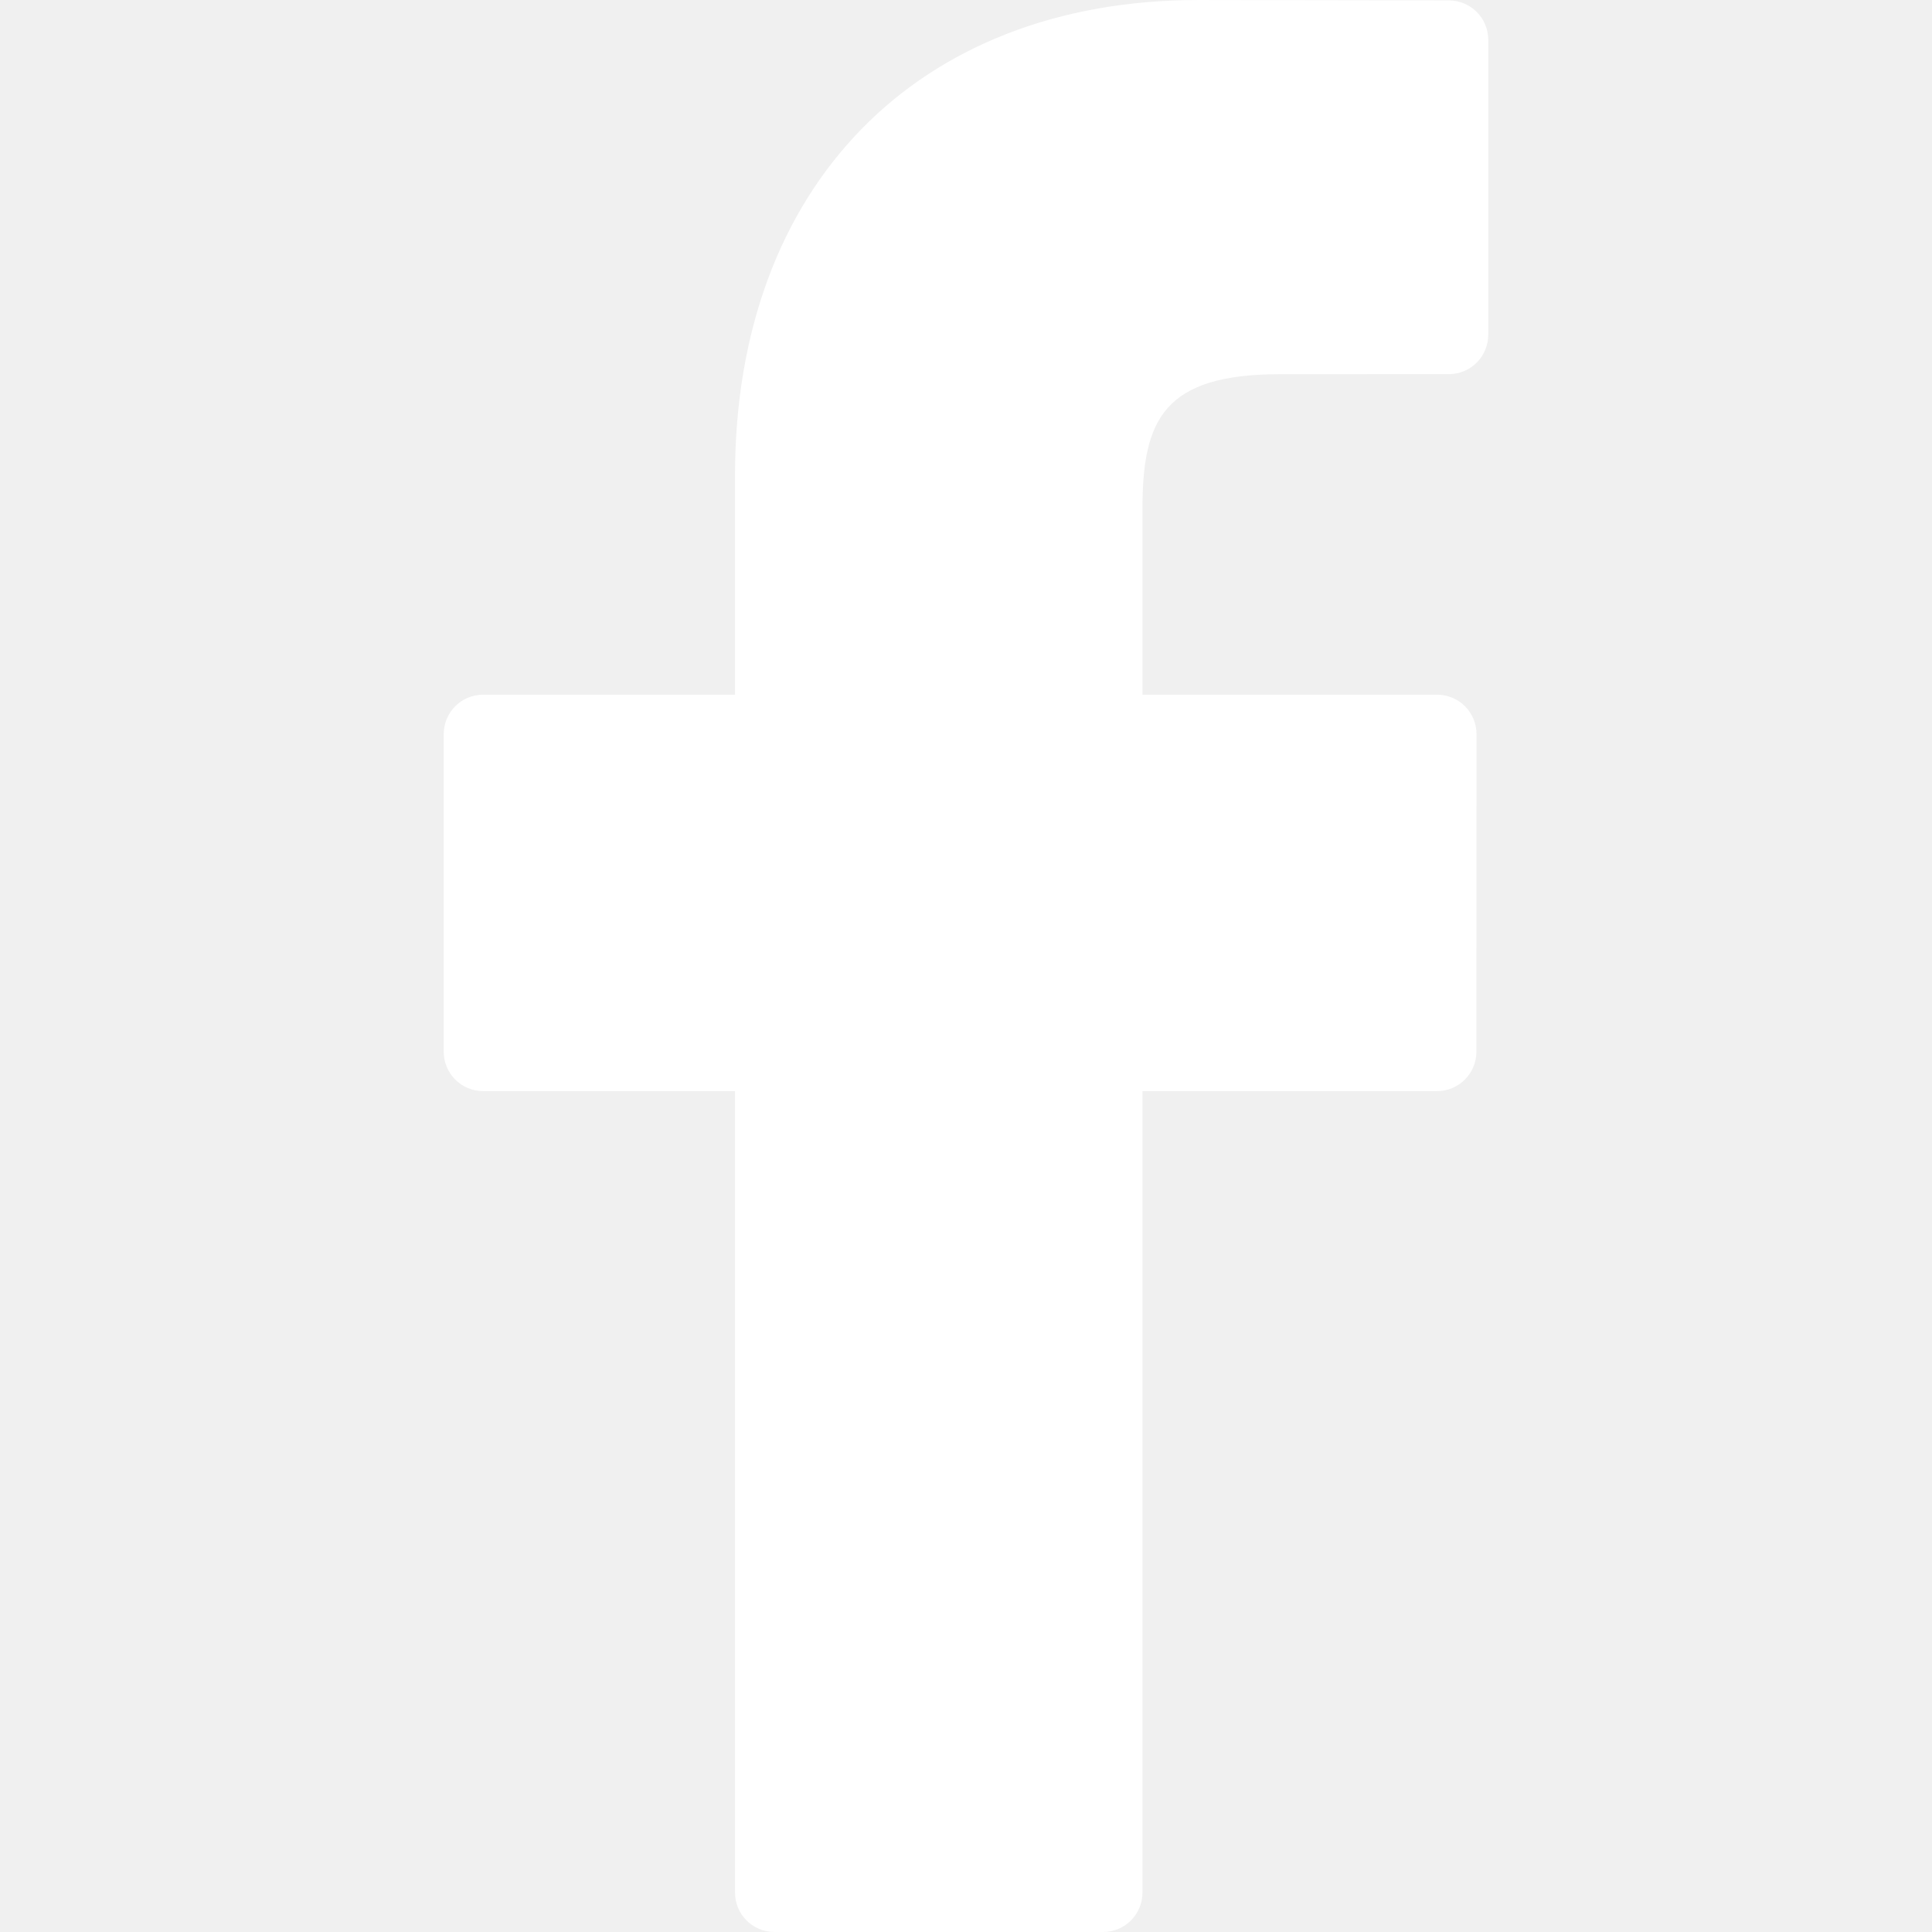
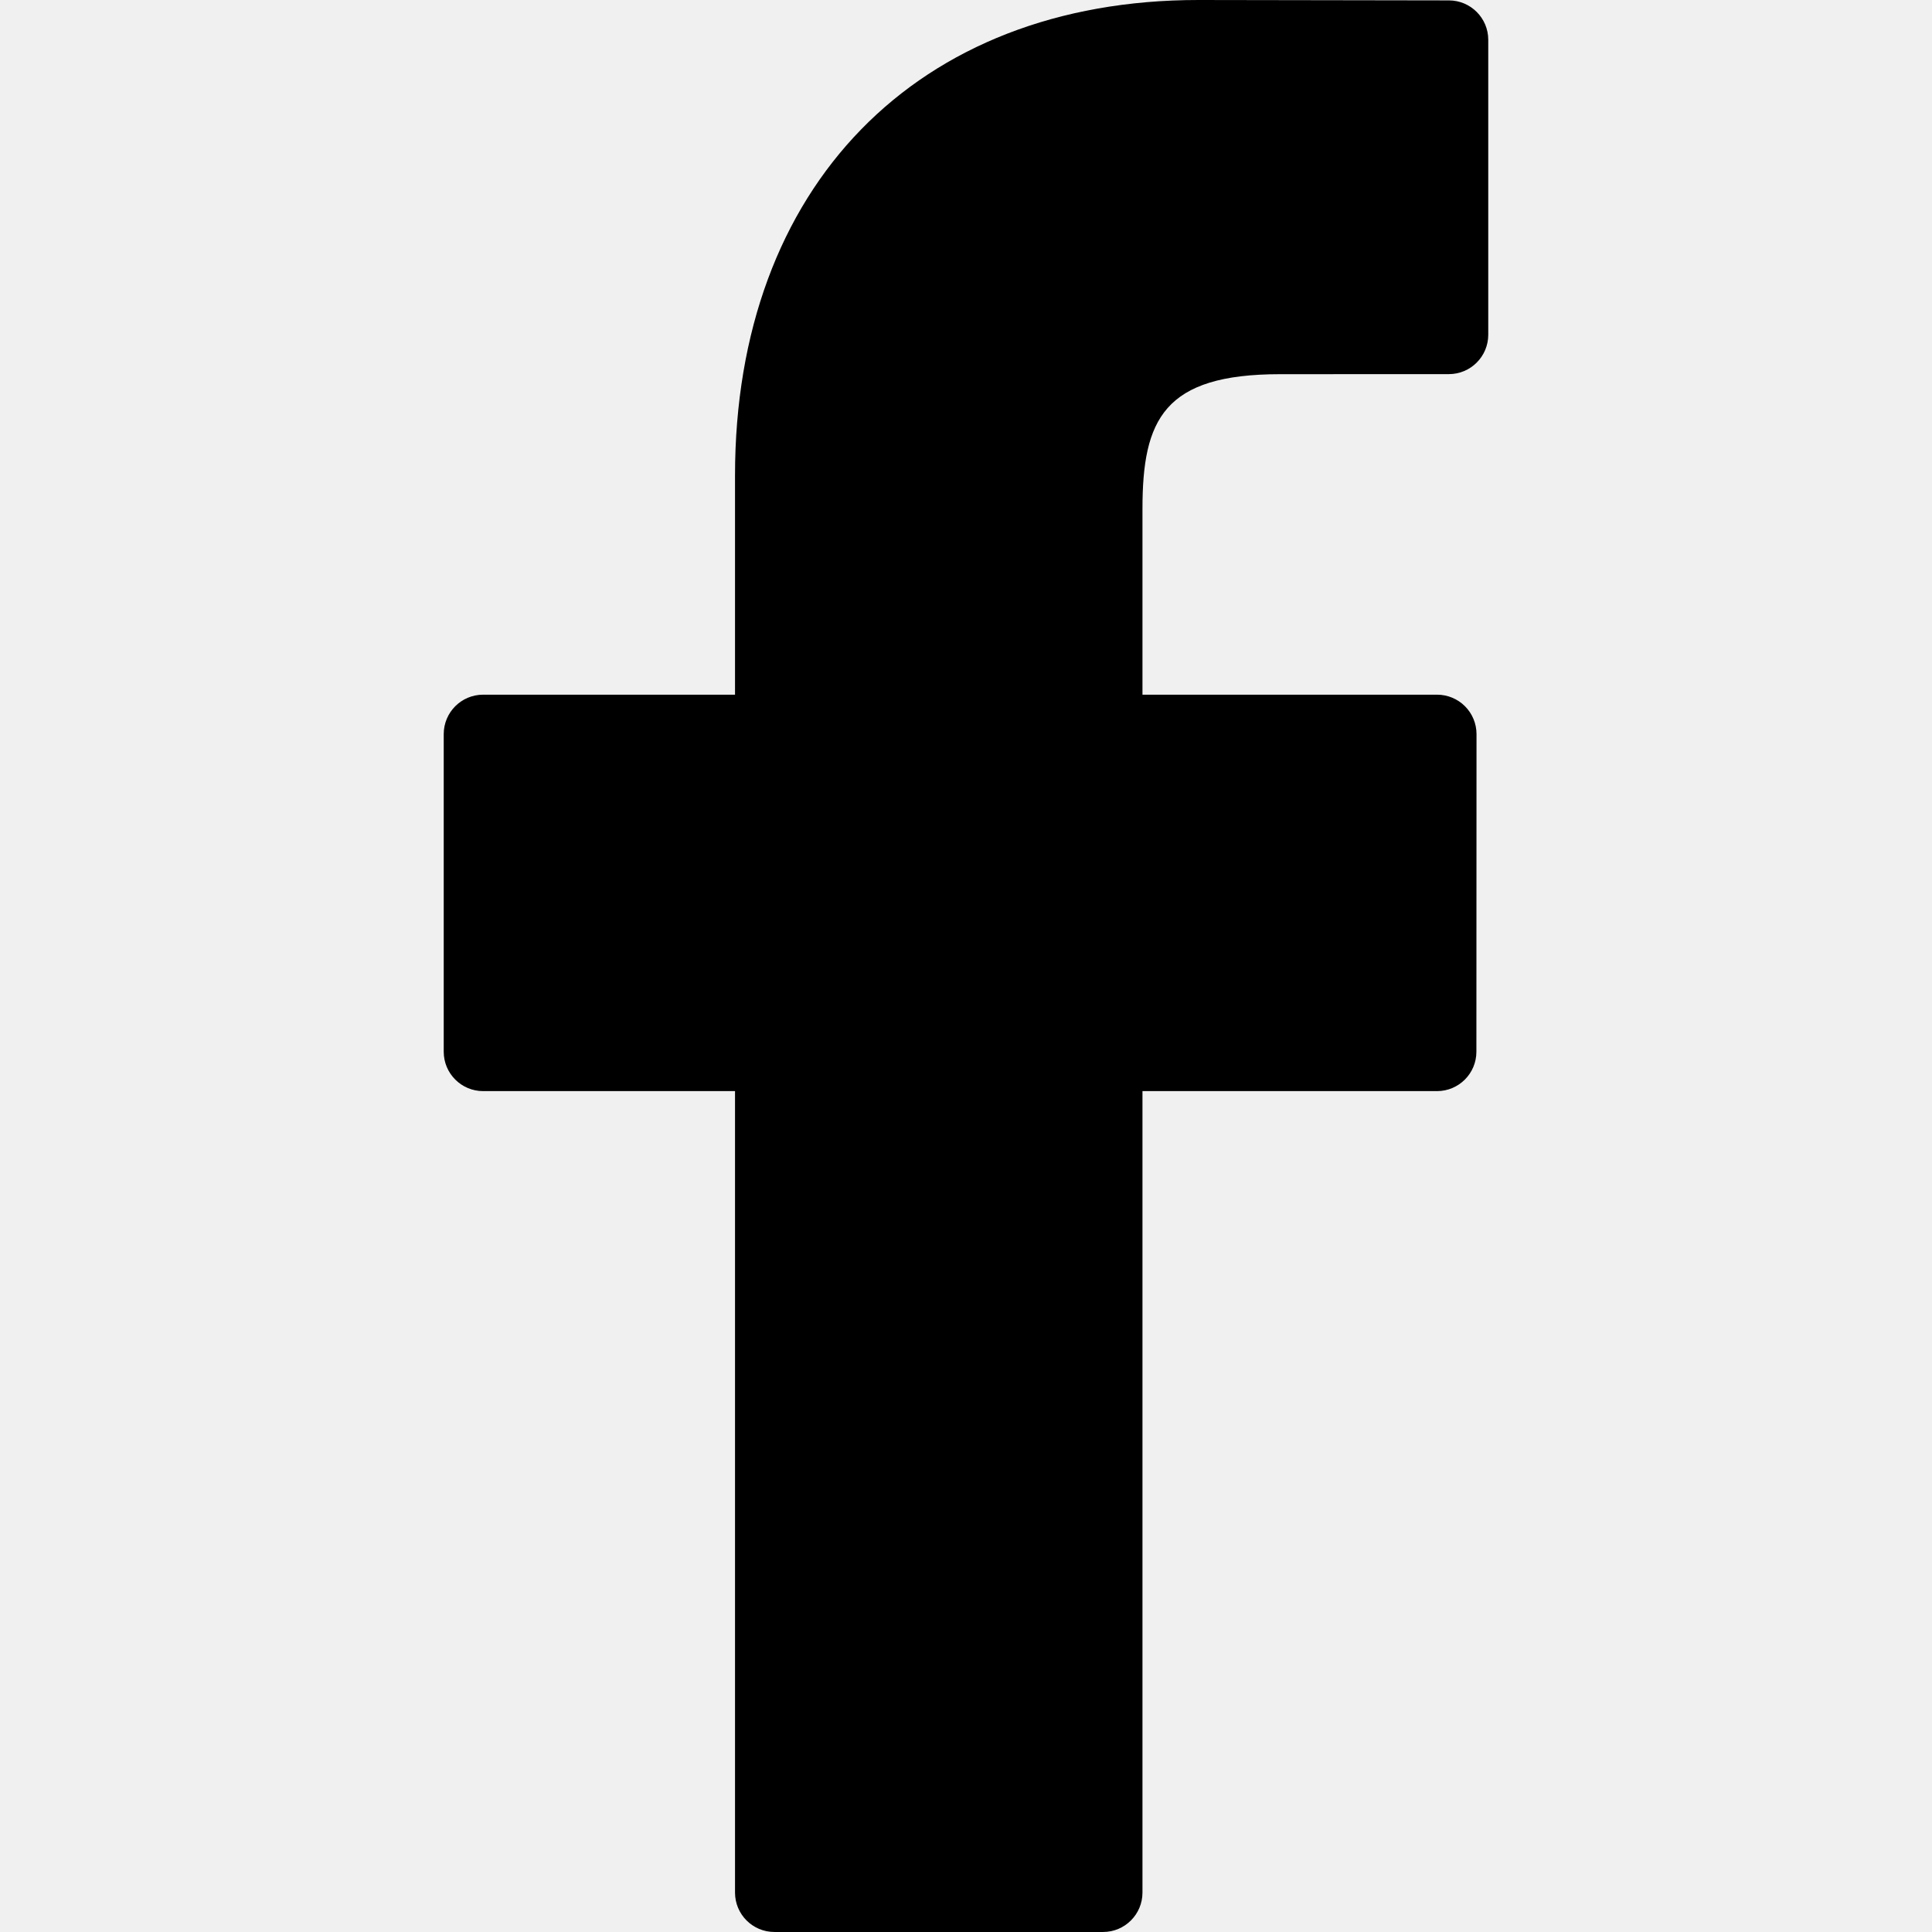
- <svg xmlns="http://www.w3.org/2000/svg" version="1.1" id="Capa_1" x="0px" y="0px" width="512px" height="512px" viewBox="0 0 96.124 96.123" style="enable-background:new 0 0 96.124 96.123;" xml:space="preserve">
+ <svg xmlns="http://www.w3.org/2000/svg" version="1.1" id="Capa_1" x="0px" y="0px" width="96.124px" height="96.123px" viewBox="0 0 96.124 96.123" style="enable-background:new 0 0 96.124 96.123;" xml:space="preserve">
  <g>
-     <g>
-       <path d="M72.089,0.02L59.624,0C45.62,0,36.57,9.285,36.57,23.656v10.907H24.037c-1.083,0-1.96,0.878-1.96,1.961v15.803   c0,1.083,0.878,1.96,1.96,1.96h12.533v39.876c0,1.083,0.877,1.96,1.96,1.96h16.352c1.083,0,1.96-0.878,1.96-1.96V54.287h14.654   c1.083,0,1.96-0.877,1.96-1.96l0.006-15.803c0-0.52-0.207-1.018-0.574-1.386c-0.367-0.368-0.867-0.575-1.387-0.575H56.842v-9.246   c0-4.444,1.059-6.7,6.848-6.7l8.397-0.003c1.082,0,1.959-0.878,1.959-1.96V1.98C74.046,0.899,73.17,0.022,72.089,0.02z" data-original="#000000" class="active-path" data-old_color="#000000" fill="#FFFFFF" />
-     </g>
+     <path d="M72.089,0.02L59.624,0C45.62,0,36.57,9.285,36.57,23.656v10.907H24.037c-1.083,0-1.96,0.878-1.96,1.961v15.803   c0,1.083,0.878,1.96,1.96,1.96h12.533v39.876c0,1.083,0.877,1.96,1.96,1.96h16.352c1.083,0,1.96-0.878,1.96-1.96V54.287h14.654   c1.083,0,1.96-0.877,1.96-1.96l0.006-15.803c0-0.52-0.207-1.018-0.574-1.386c-0.367-0.368-0.867-0.575-1.387-0.575H56.842v-9.246   c0-4.444,1.059-6.7,6.848-6.7l8.397-0.003c1.082,0,1.959-0.878,1.959-1.96V1.98C74.046,0.899,73.17,0.022,72.089,0.02z" />
  </g>
+   <g>
+ </g>
+   <g>
+ </g>
+   <g>
+ </g>
+   <g>
+ </g>
+   <g>
+ </g>
+   <g>
+ </g>
+   <g>
+ </g>
+   <g>
+ </g>
+   <g>
+ </g>
+   <g>
+ </g>
+   <g>
+ </g>
+   <g>
+ </g>
+   <g>
+ </g>
+   <g>
+ </g>
+   <g>
+ </g>
</svg>
